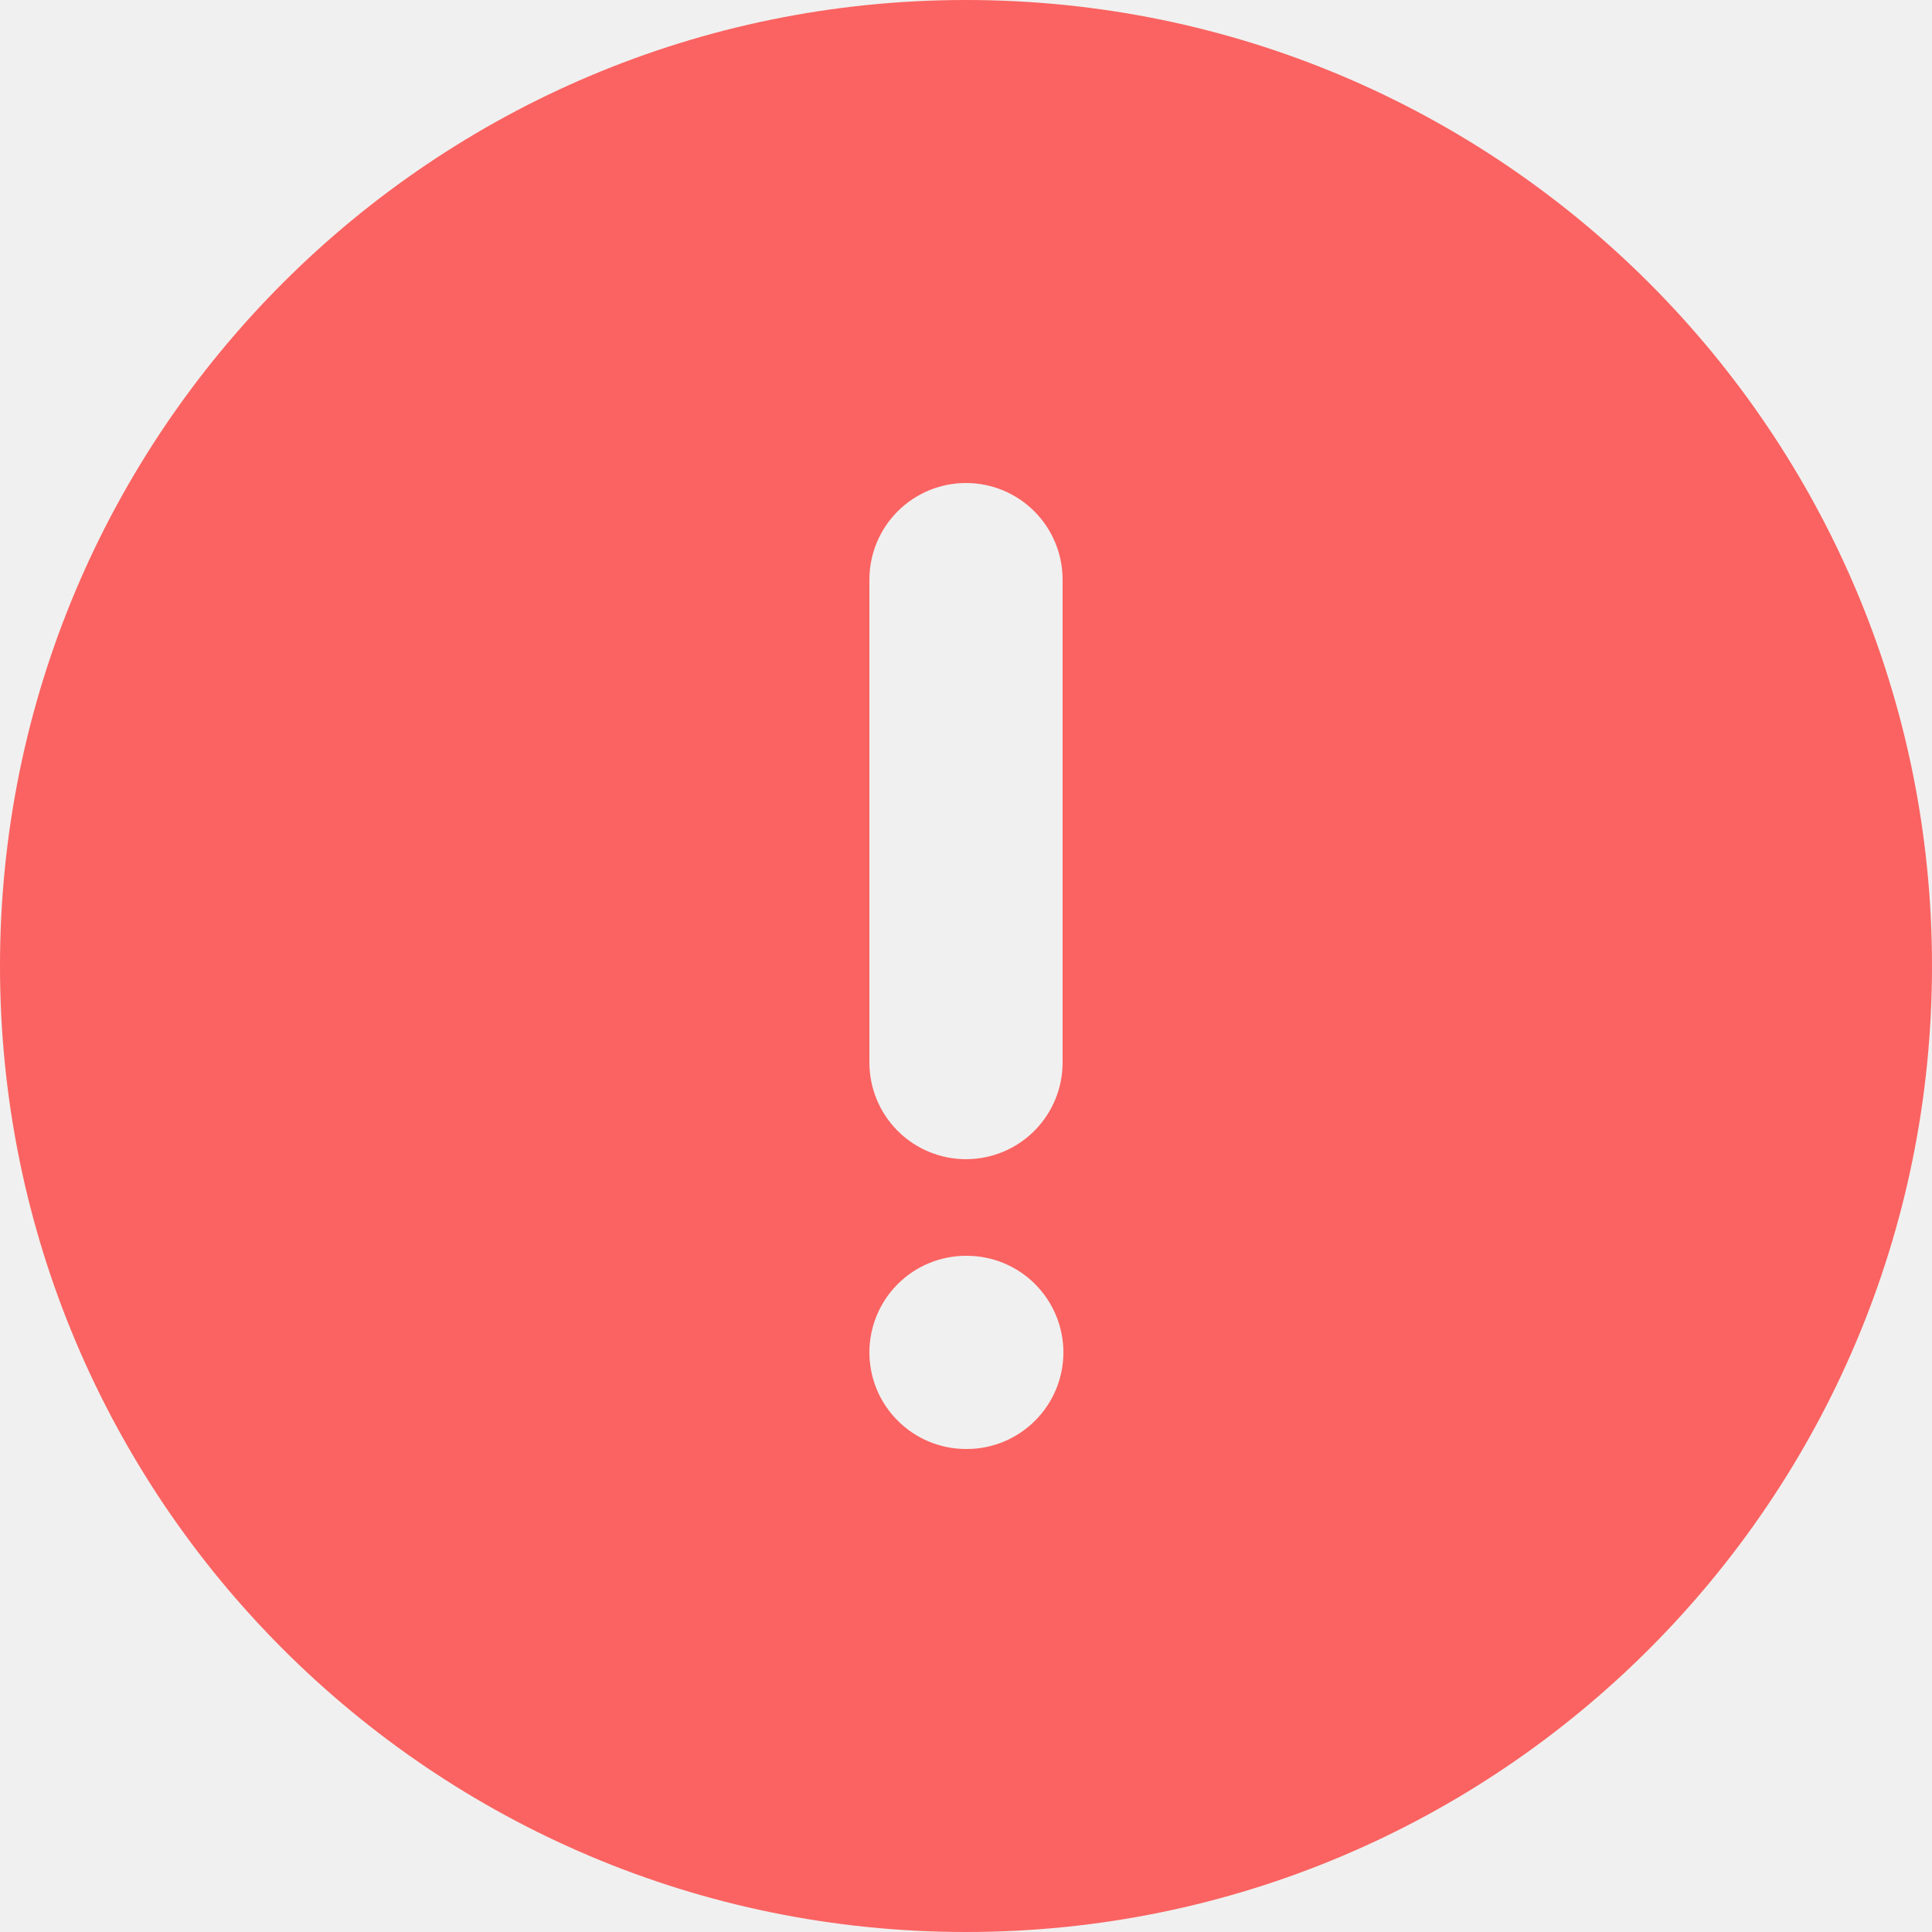
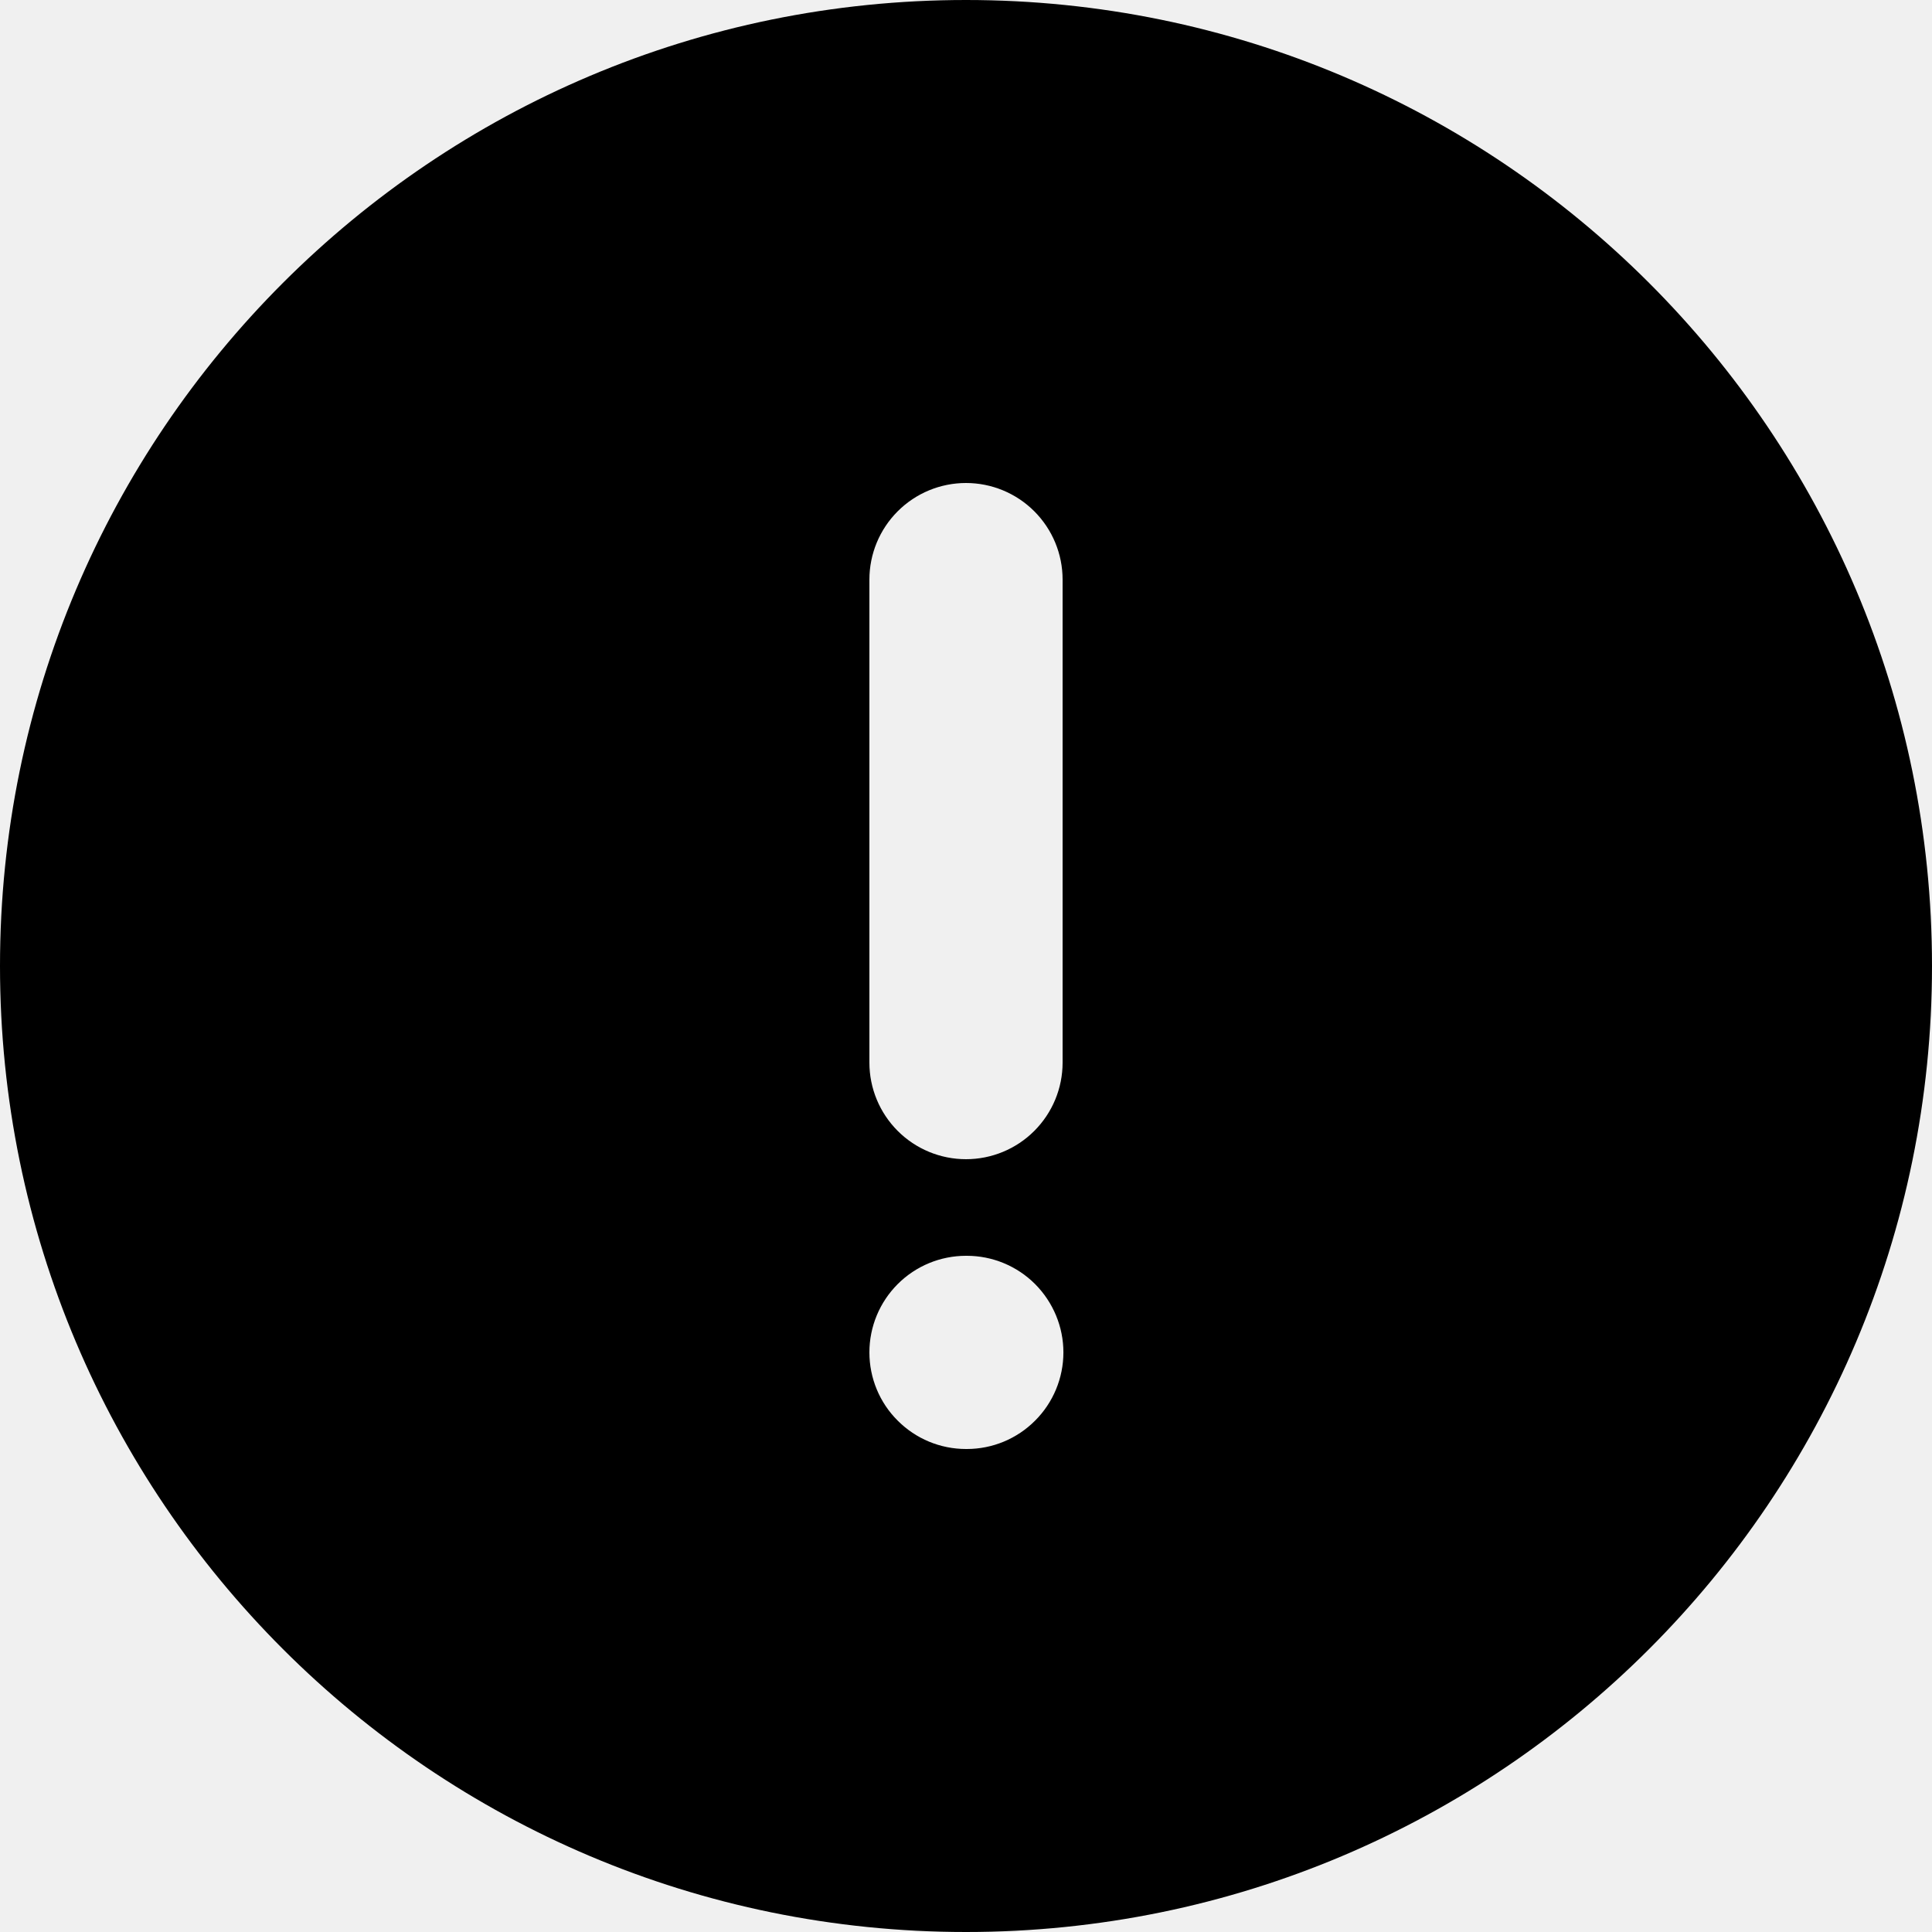
<svg xmlns="http://www.w3.org/2000/svg" width="24" height="24" viewBox="0 0 24 24" fill="none">
  <g clip-path="url(#clip0_765_10186)">
-     <path fill-rule="evenodd" clip-rule="evenodd" d="M24 12C24 5.372 18.628 0 12 0C5.372 0 0 5.372 0 12C0 18.628 5.372 24 12 24C18.628 24 24 18.628 24 12ZM12 6C12.318 6 12.623 6.126 12.848 6.351C13.074 6.577 13.2 6.882 13.2 7.2V13.2C13.2 13.518 13.074 13.823 12.848 14.049C12.623 14.274 12.318 14.4 12 14.4C11.682 14.4 11.377 14.274 11.152 14.049C10.926 13.823 10.8 13.518 10.8 13.2V7.2C10.8 6.882 10.926 6.577 11.152 6.351C11.377 6.126 11.682 6 12 6ZM10.8 16.8C10.8 16.482 10.926 16.177 11.152 15.951C11.377 15.726 11.682 15.6 12 15.6H12.01C12.328 15.6 12.633 15.726 12.858 15.951C13.083 16.177 13.21 16.482 13.21 16.8C13.21 17.118 13.083 17.424 12.858 17.648C12.633 17.874 12.328 18 12.01 18H12C11.682 18 11.377 17.874 11.152 17.648C10.926 17.424 10.8 17.118 10.8 16.8Z" fill="#FA6361" />
+     <path fill-rule="evenodd" clip-rule="evenodd" d="M24 12C24 5.372 18.628 0 12 0C5.372 0 0 5.372 0 12C0 18.628 5.372 24 12 24C18.628 24 24 18.628 24 12ZM12 6C12.318 6 12.623 6.126 12.848 6.351C13.074 6.577 13.2 6.882 13.2 7.2V13.2C13.2 13.518 13.074 13.823 12.848 14.049C12.623 14.274 12.318 14.4 12 14.4C11.682 14.4 11.377 14.274 11.152 14.049C10.926 13.823 10.8 13.518 10.8 13.2V7.2C10.8 6.882 10.926 6.577 11.152 6.351C11.377 6.126 11.682 6 12 6ZM10.8 16.8C10.8 16.482 10.926 16.177 11.152 15.951C11.377 15.726 11.682 15.6 12 15.6H12.01C12.328 15.6 12.633 15.726 12.858 15.951C13.083 16.177 13.21 16.482 13.21 16.8C13.21 17.118 13.083 17.424 12.858 17.648C12.633 17.874 12.328 18 12.01 18H12C11.682 18 11.377 17.874 11.152 17.648C10.926 17.424 10.8 17.118 10.8 16.8Z" fill="currentColor" />
  </g>
  <defs>
    <clipPath id="clip0_765_10186">
      <rect width="24" height="24" fill="white" />
    </clipPath>
  </defs>
</svg>
